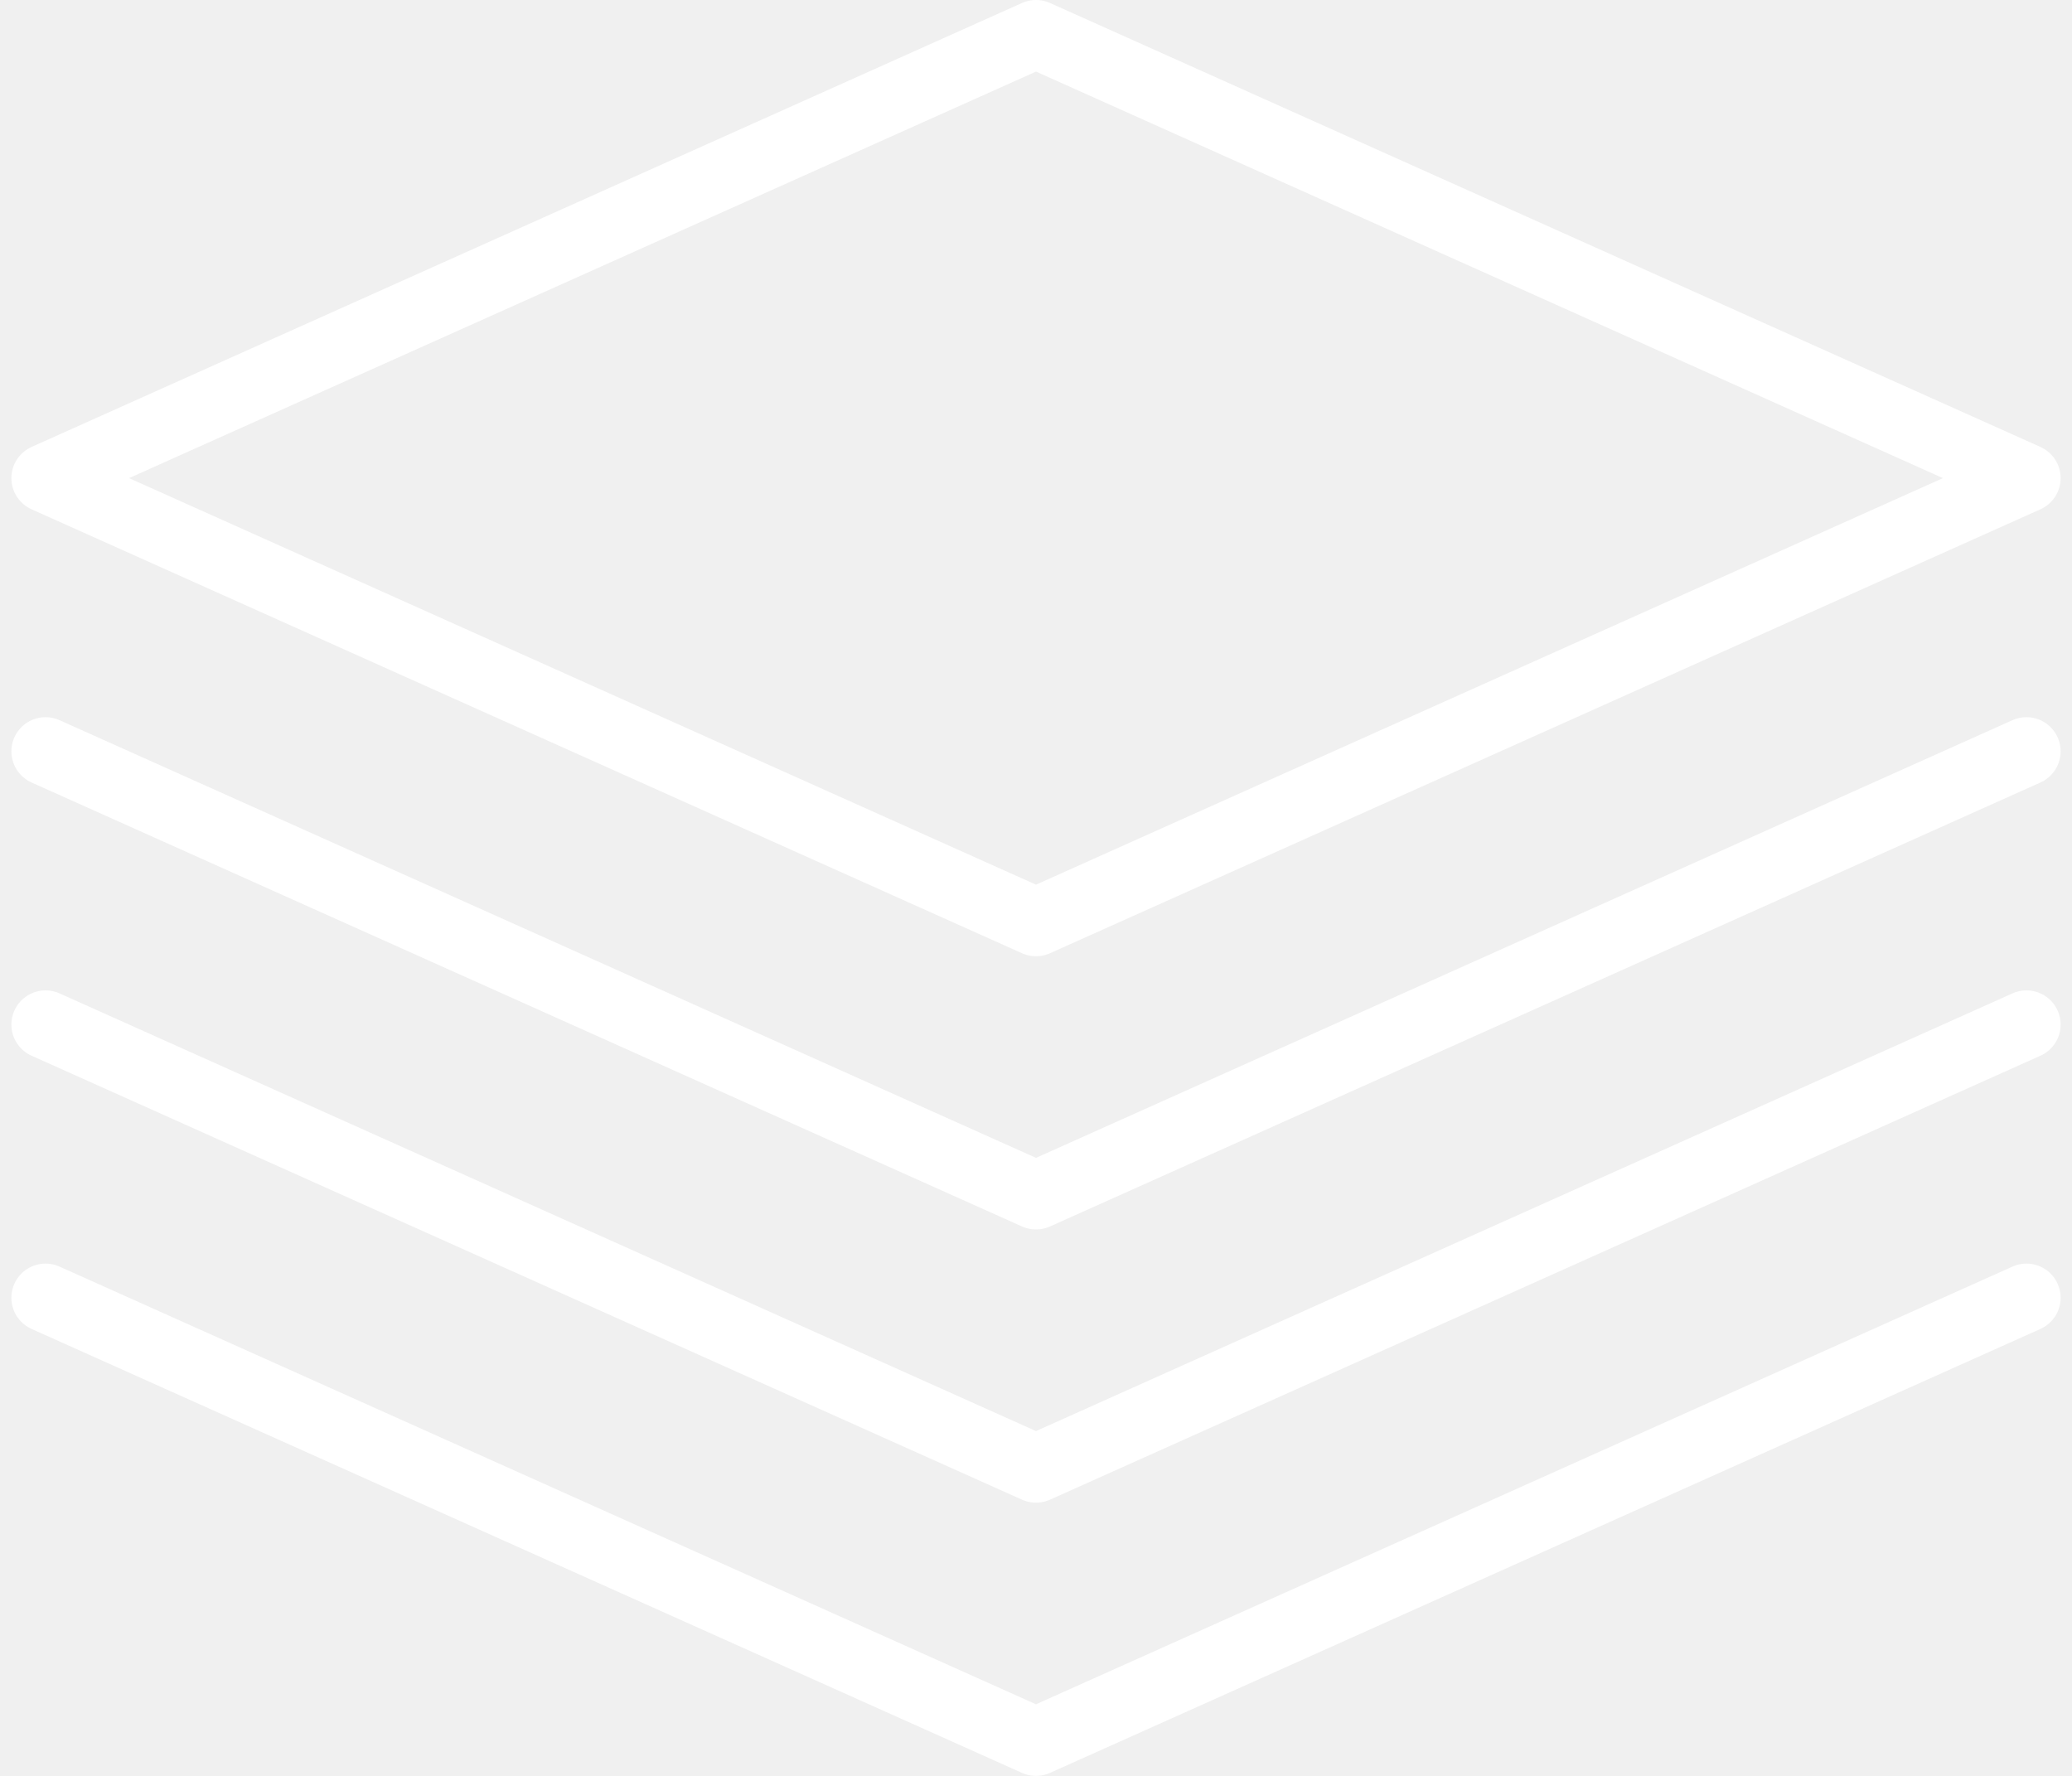
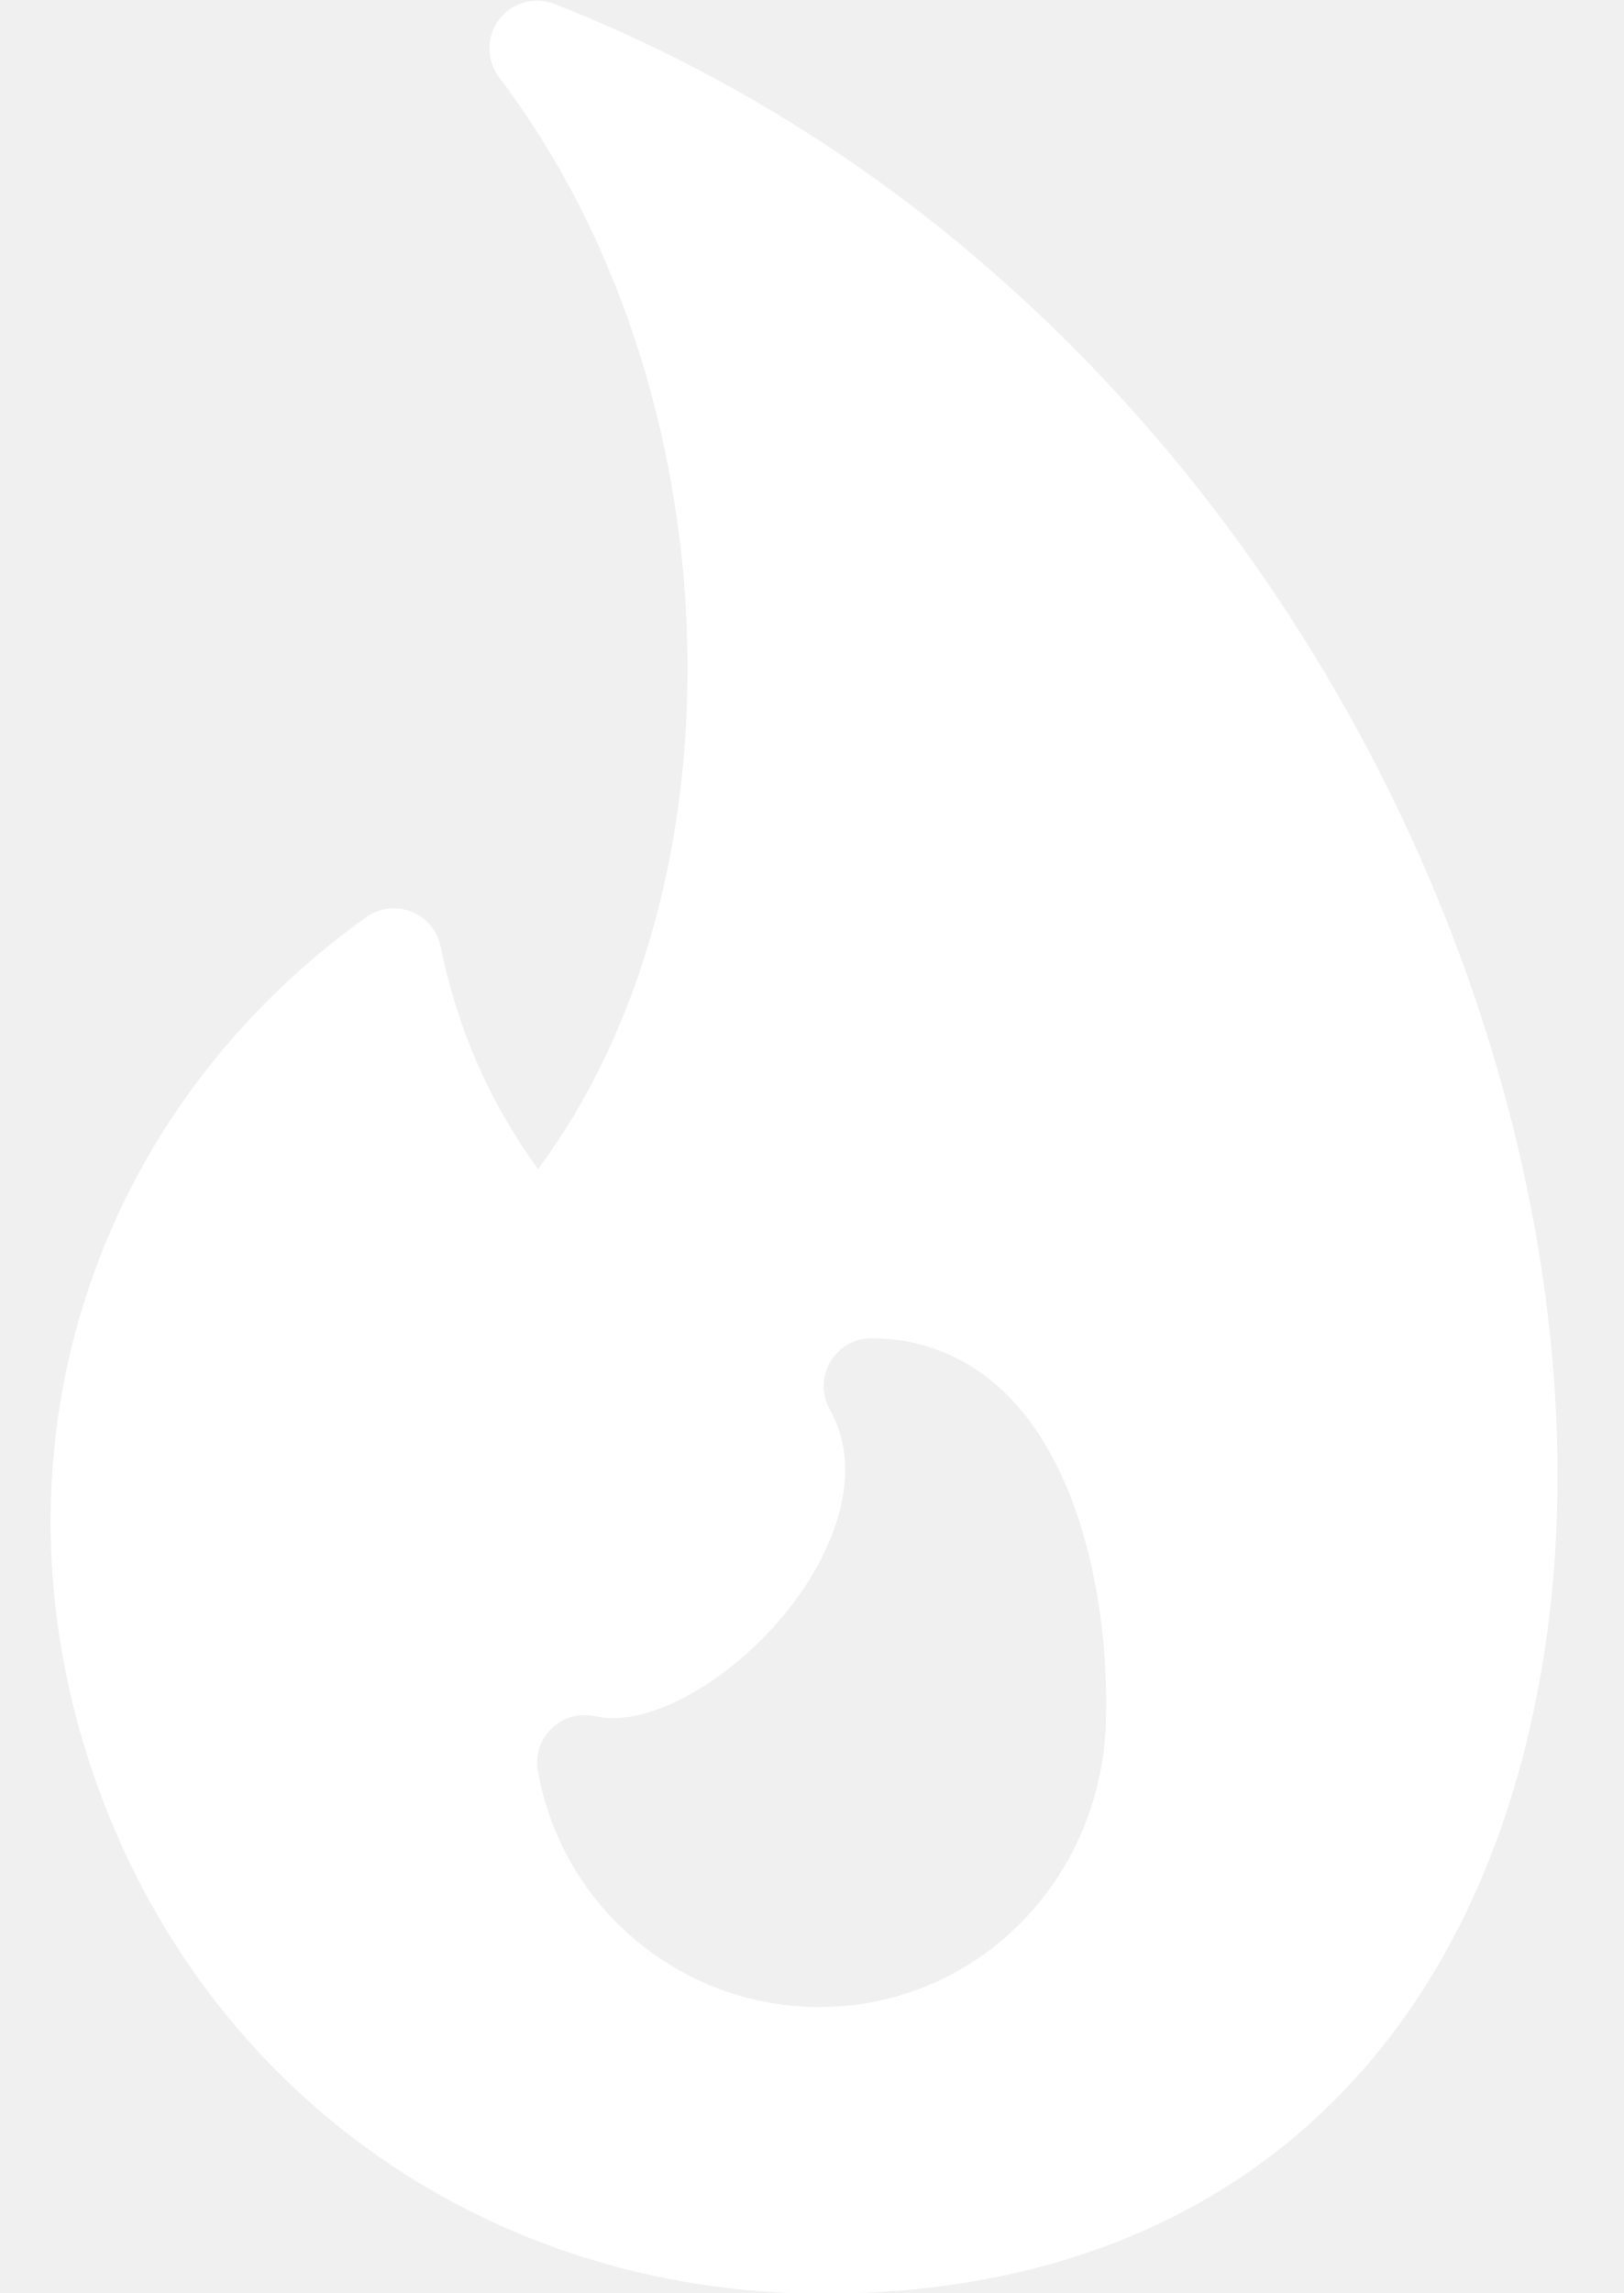
- <svg xmlns="http://www.w3.org/2000/svg" width="21" height="18px" viewBox="0 0 30 26" version="1.1">
+ <svg xmlns="http://www.w3.org/2000/svg" width="17px" height="24px" viewBox="0 0 17 24" version="1.1">
  <defs />
  <g id="UI" stroke="none" stroke-width="1" fill="none" fill-rule="evenodd">
-     <g id="Mgr-New-Tickets" transform="translate(-41, -262)" stroke-linecap="round" stroke="#FFFFFF" stroke-linejoin="round">
+     <g id="Mgr-New-Tickets" transform="translate(-47, -262)" fill="#FFFFFF">
      <g id="Manager-Sidebar" transform="translate(0, -1)">
-         <g id="Group" transform="translate(41, 263)">
-           <g>
-             <path d="M0.5,19 L15,25.5 L29.5,19" id="Stroke-6821" />
-             <path d="M0.5,15 L15,21.5 L29.5,15" id="Stroke-6822" />
-             <path d="M0.5,11 L15,17.5 L29.5,11" id="Stroke-6823" />
-             <path d="M0.5,7 L15,0.5 L29.5,7 L15,13.5 L0.5,7 L0.5,7 Z" id="Stroke-6824" />
+         <g id="Group" transform="translate(47, 263)">
+           <g id="Fill-828-Copy">
+             <path d="M8.578,21.007 C7.126,21.007 5.887,19.968 5.631,18.538 C5.601,18.372 5.657,18.203 5.779,18.087 C5.902,17.971 6.073,17.925 6.238,17.964 C6.293,17.976 6.353,17.983 6.417,17.983 C7.084,17.983 8.027,17.3 8.517,16.462 C8.733,16.094 9.041,15.382 8.687,14.752 C8.6,14.597 8.602,14.407 8.692,14.255 C8.781,14.101 8.946,14.007 9.123,14.007 C9.676,14.007 10.177,14.221 10.571,14.628 C11.364,15.445 11.611,16.917 11.578,18.022 C11.527,19.696 10.209,21.007 8.578,21.007 M5.806,0.042 C5.597,-0.041 5.359,0.027 5.225,0.205 C5.089,0.383 5.09,0.631 5.225,0.809 C7.711,4.087 7.85,9.257 5.632,12.238 C5.116,11.519 4.788,10.766 4.613,9.907 C4.579,9.741 4.464,9.604 4.306,9.542 C4.148,9.48 3.969,9.502 3.832,9.601 C0.999,11.631 -0.143,15.088 0.924,18.409 C2.017,21.81 5.039,24.007 8.623,24.007 C12.614,24.007 15.34,21.697 16.104,17.669 C17.26,11.566 13.398,3.027 5.806,0.042" id="Fill-828" />
          </g>
        </g>
      </g>
    </g>
  </g>
</svg>
